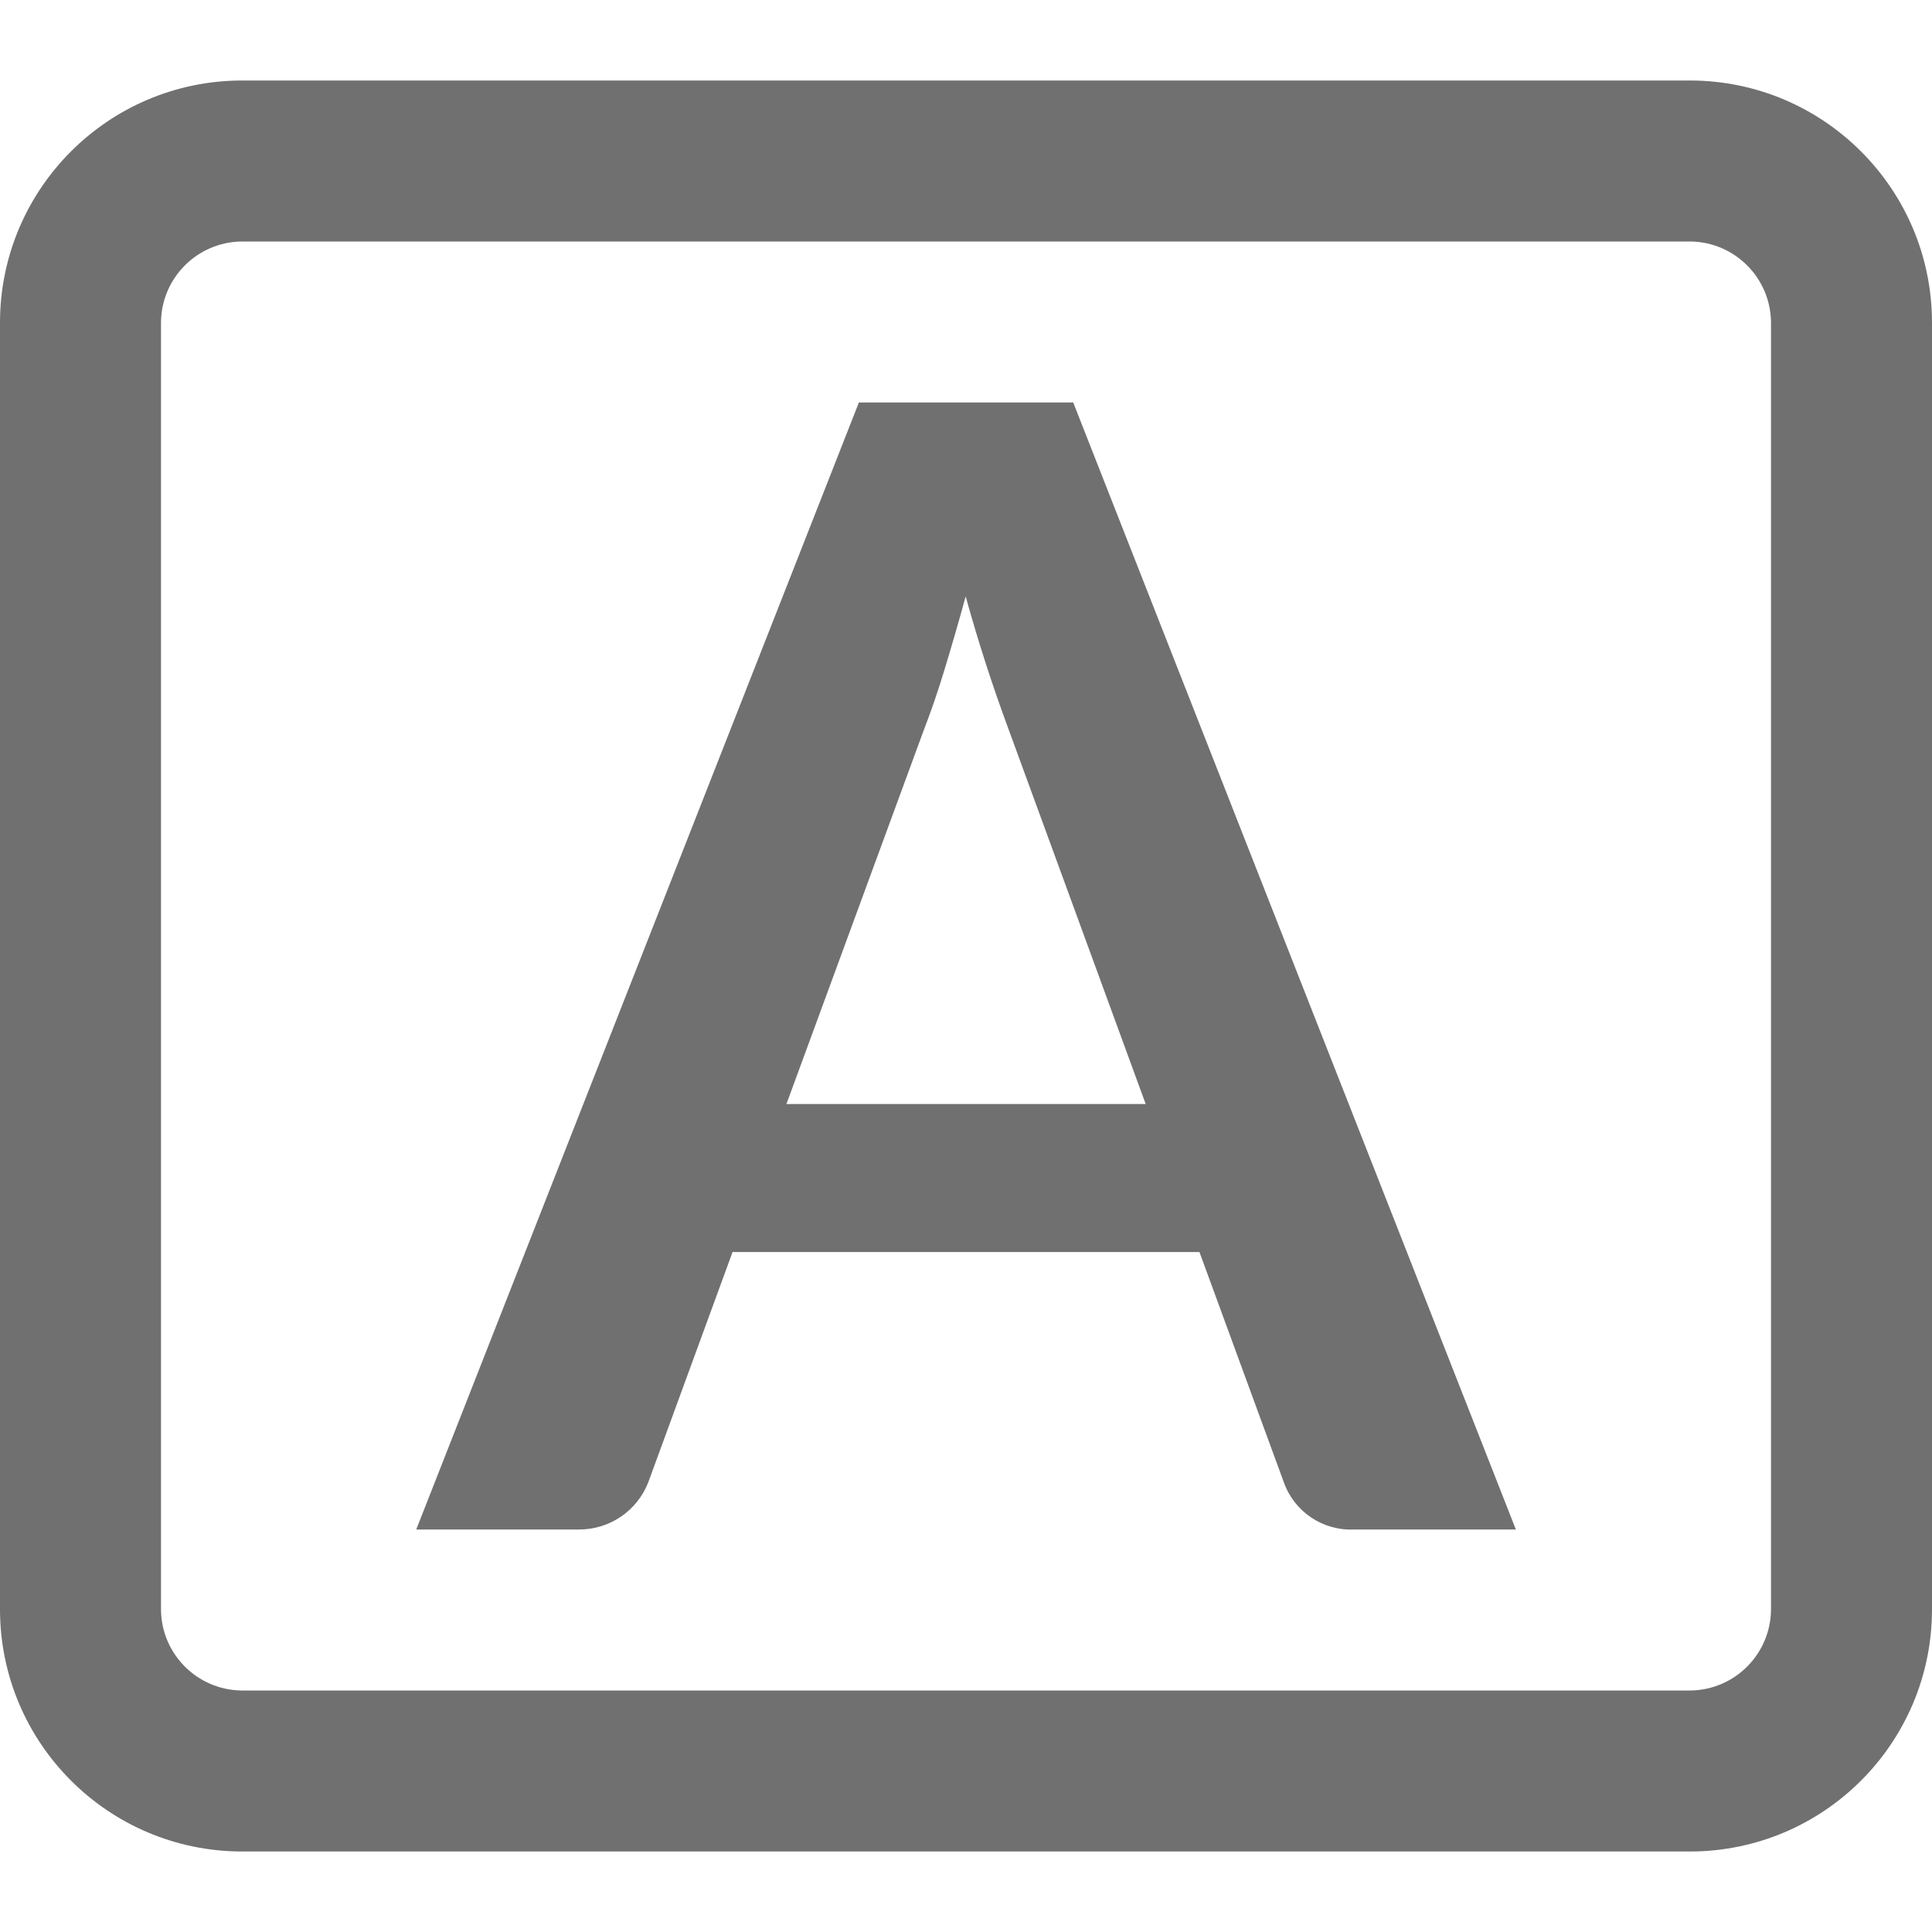
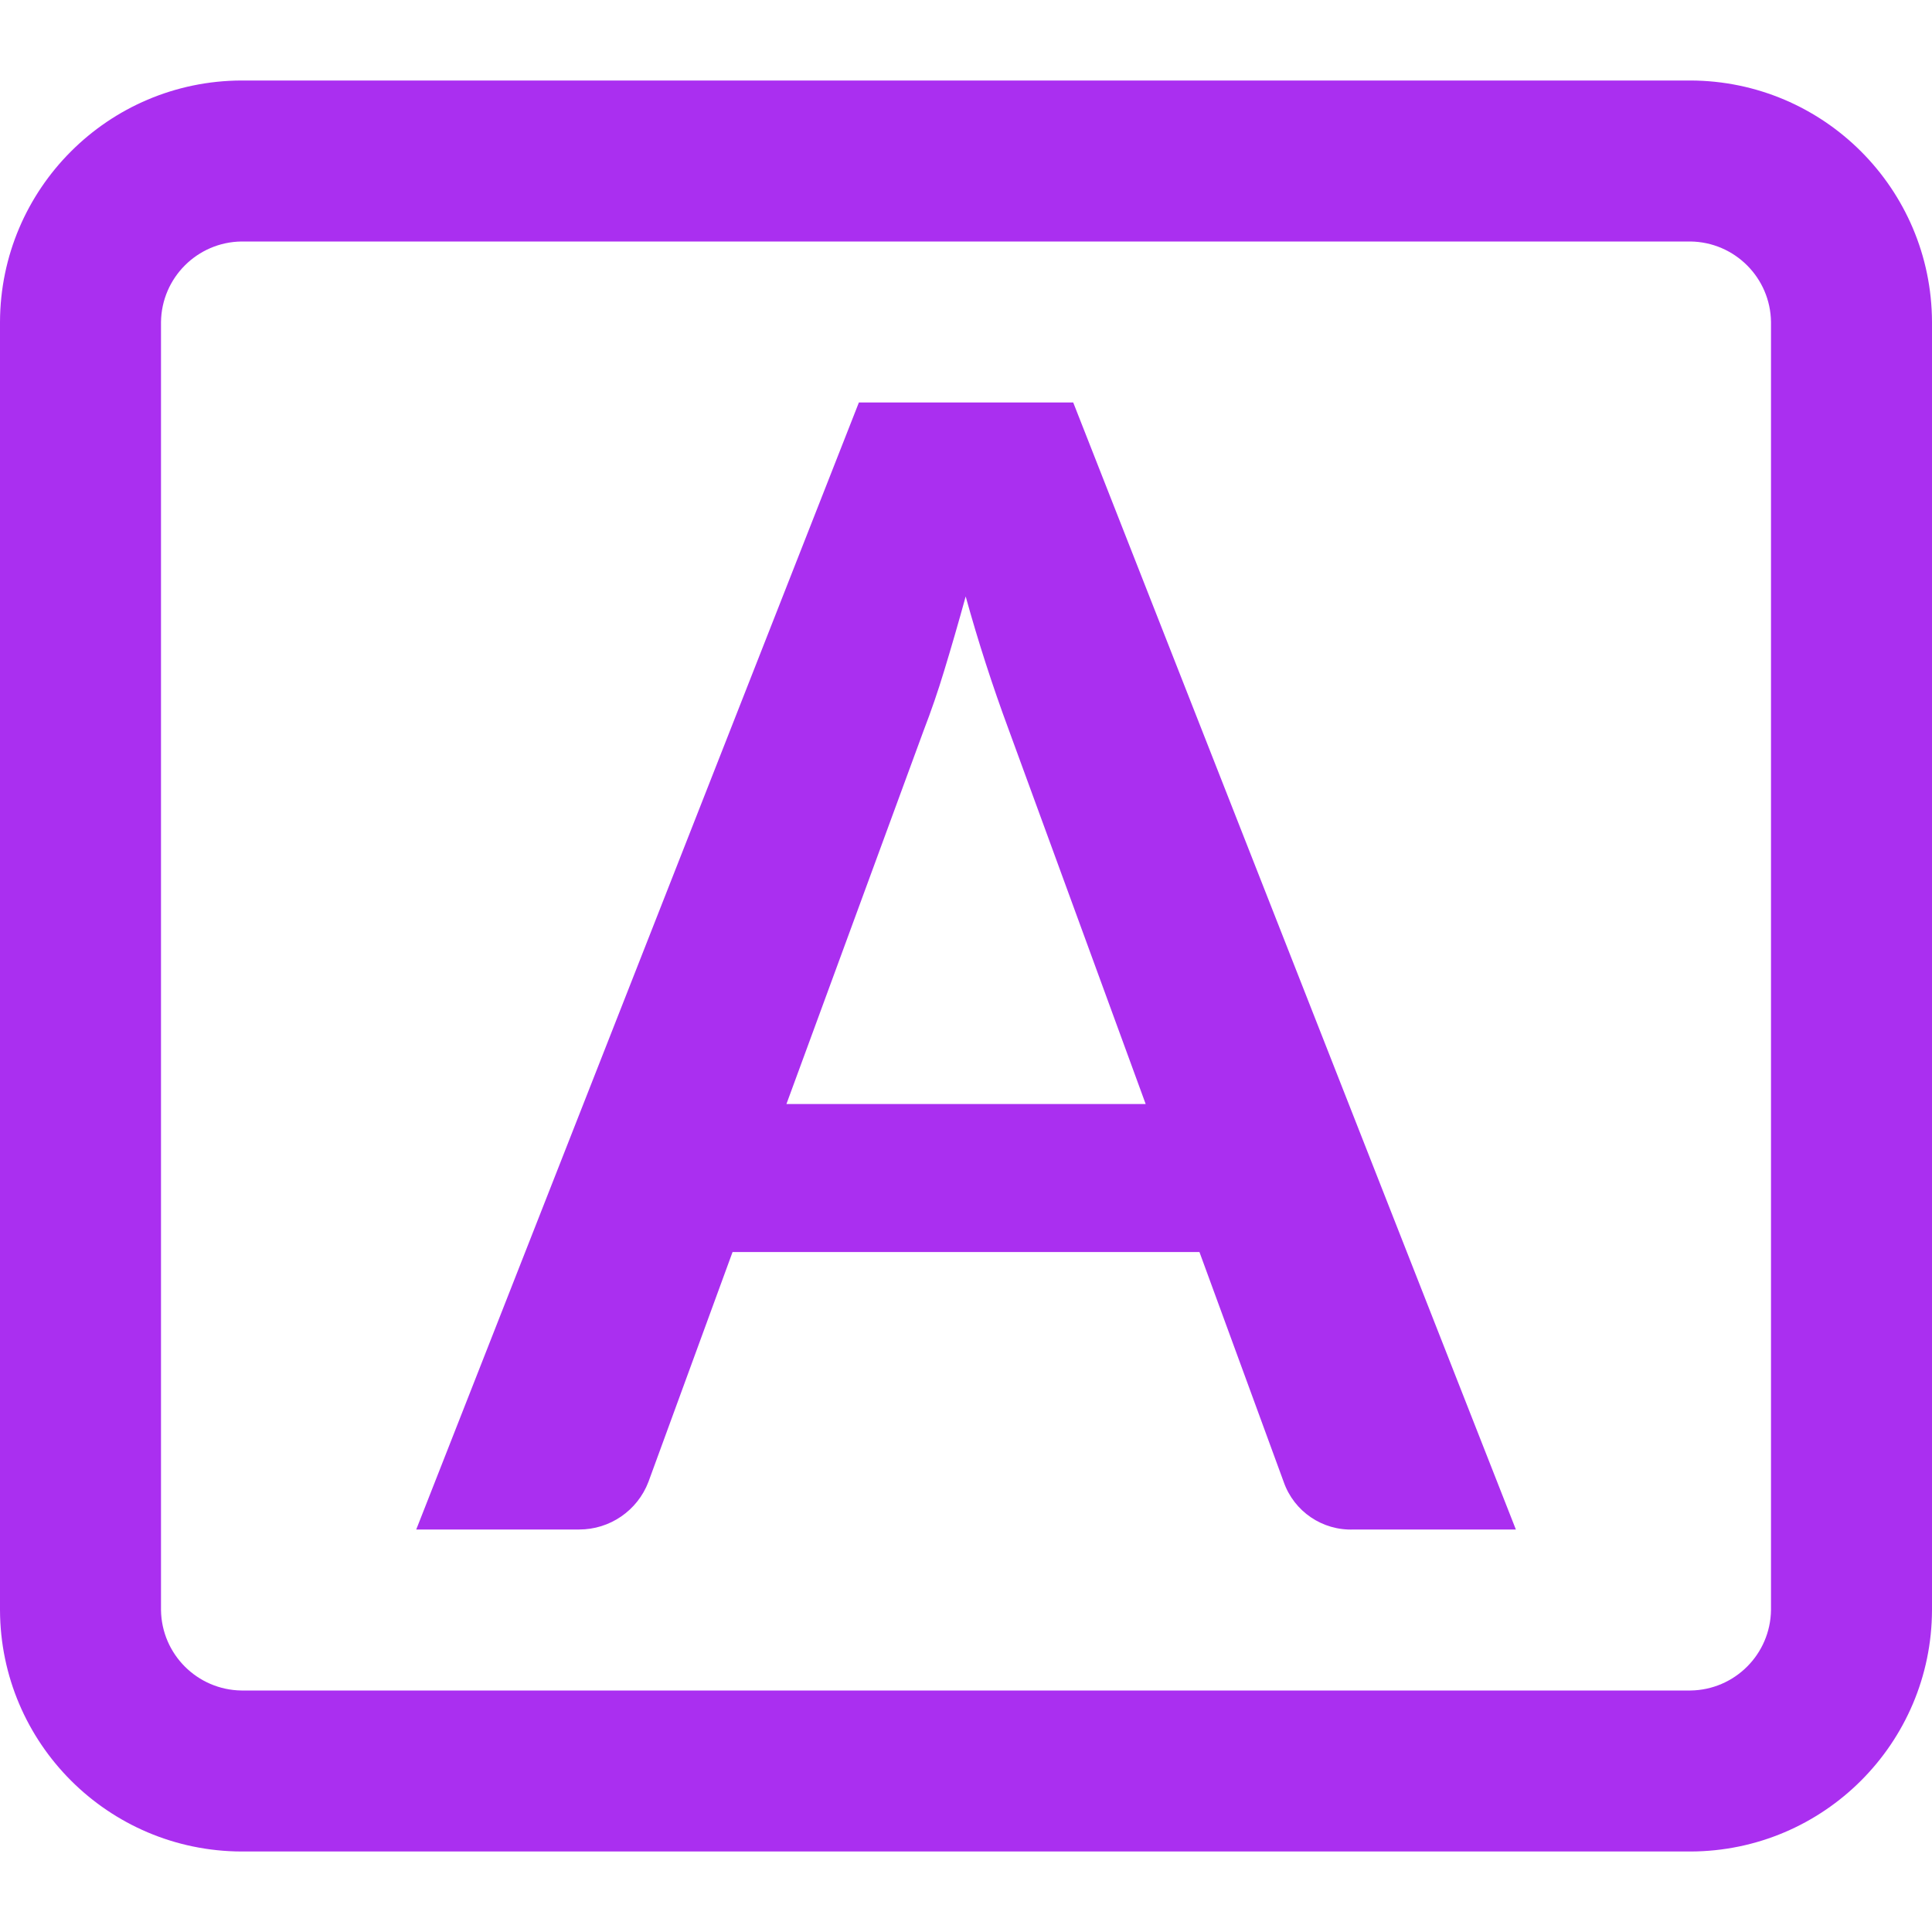
<svg xmlns="http://www.w3.org/2000/svg" width="18" height="18" viewBox="0 0 18 18">
  <g fill="none" fill-rule="evenodd">
    <path d="M0 0h18v18H0z" />
-     <path d="M7.327 10.286h3.347L9.396 6.793a15.353 15.353 0 0 1-.399-1.236c-.068.247-.135.478-.2.691a7.892 7.892 0 0 1-.192.559l-1.278 3.479zm6.796 3.964h-1.51a.662.662 0 0 1-.653-.443l-.785-2.142h-4.35l-.784 2.142a.69.69 0 0 1-.646.443H3.878l4.124-10.5h1.997l4.124 10.5zM15.75.75H2.25A2.257 2.257 0 0 0 0 3v12a2.257 2.257 0 0 0 2.25 2.25h13.5A2.256 2.256 0 0 0 18 15V3A2.257 2.257 0 0 0 15.75.75zm0 1.5a.76.76 0 0 1 .75.75v12a.76.76 0 0 1-.75.75H2.25A.76.76 0 0 1 1.5 15V3a.76.76 0 0 1 .75-.75h13.5z" fill="#707070" />
+     <path d="M7.327 10.286h3.347L9.396 6.793a15.353 15.353 0 0 1-.399-1.236c-.068.247-.135.478-.2.691a7.892 7.892 0 0 1-.192.559l-1.278 3.479zm6.796 3.964h-1.51a.662.662 0 0 1-.653-.443l-.785-2.142h-4.35l-.784 2.142a.69.69 0 0 1-.646.443H3.878l4.124-10.5h1.997l4.124 10.5zM15.75.75H2.25A2.257 2.257 0 0 0 0 3v12a2.257 2.257 0 0 0 2.25 2.25h13.5A2.256 2.256 0 0 0 18 15V3A2.257 2.257 0 0 0 15.75.75zm0 1.5a.76.76 0 0 1 .75.75v12a.76.76 0 0 1-.75.75H2.25A.76.76 0 0 1 1.5 15V3a.76.76 0 0 1 .75-.75h13.5z" fill="#aa2ff0" />
  </g>
</svg>
